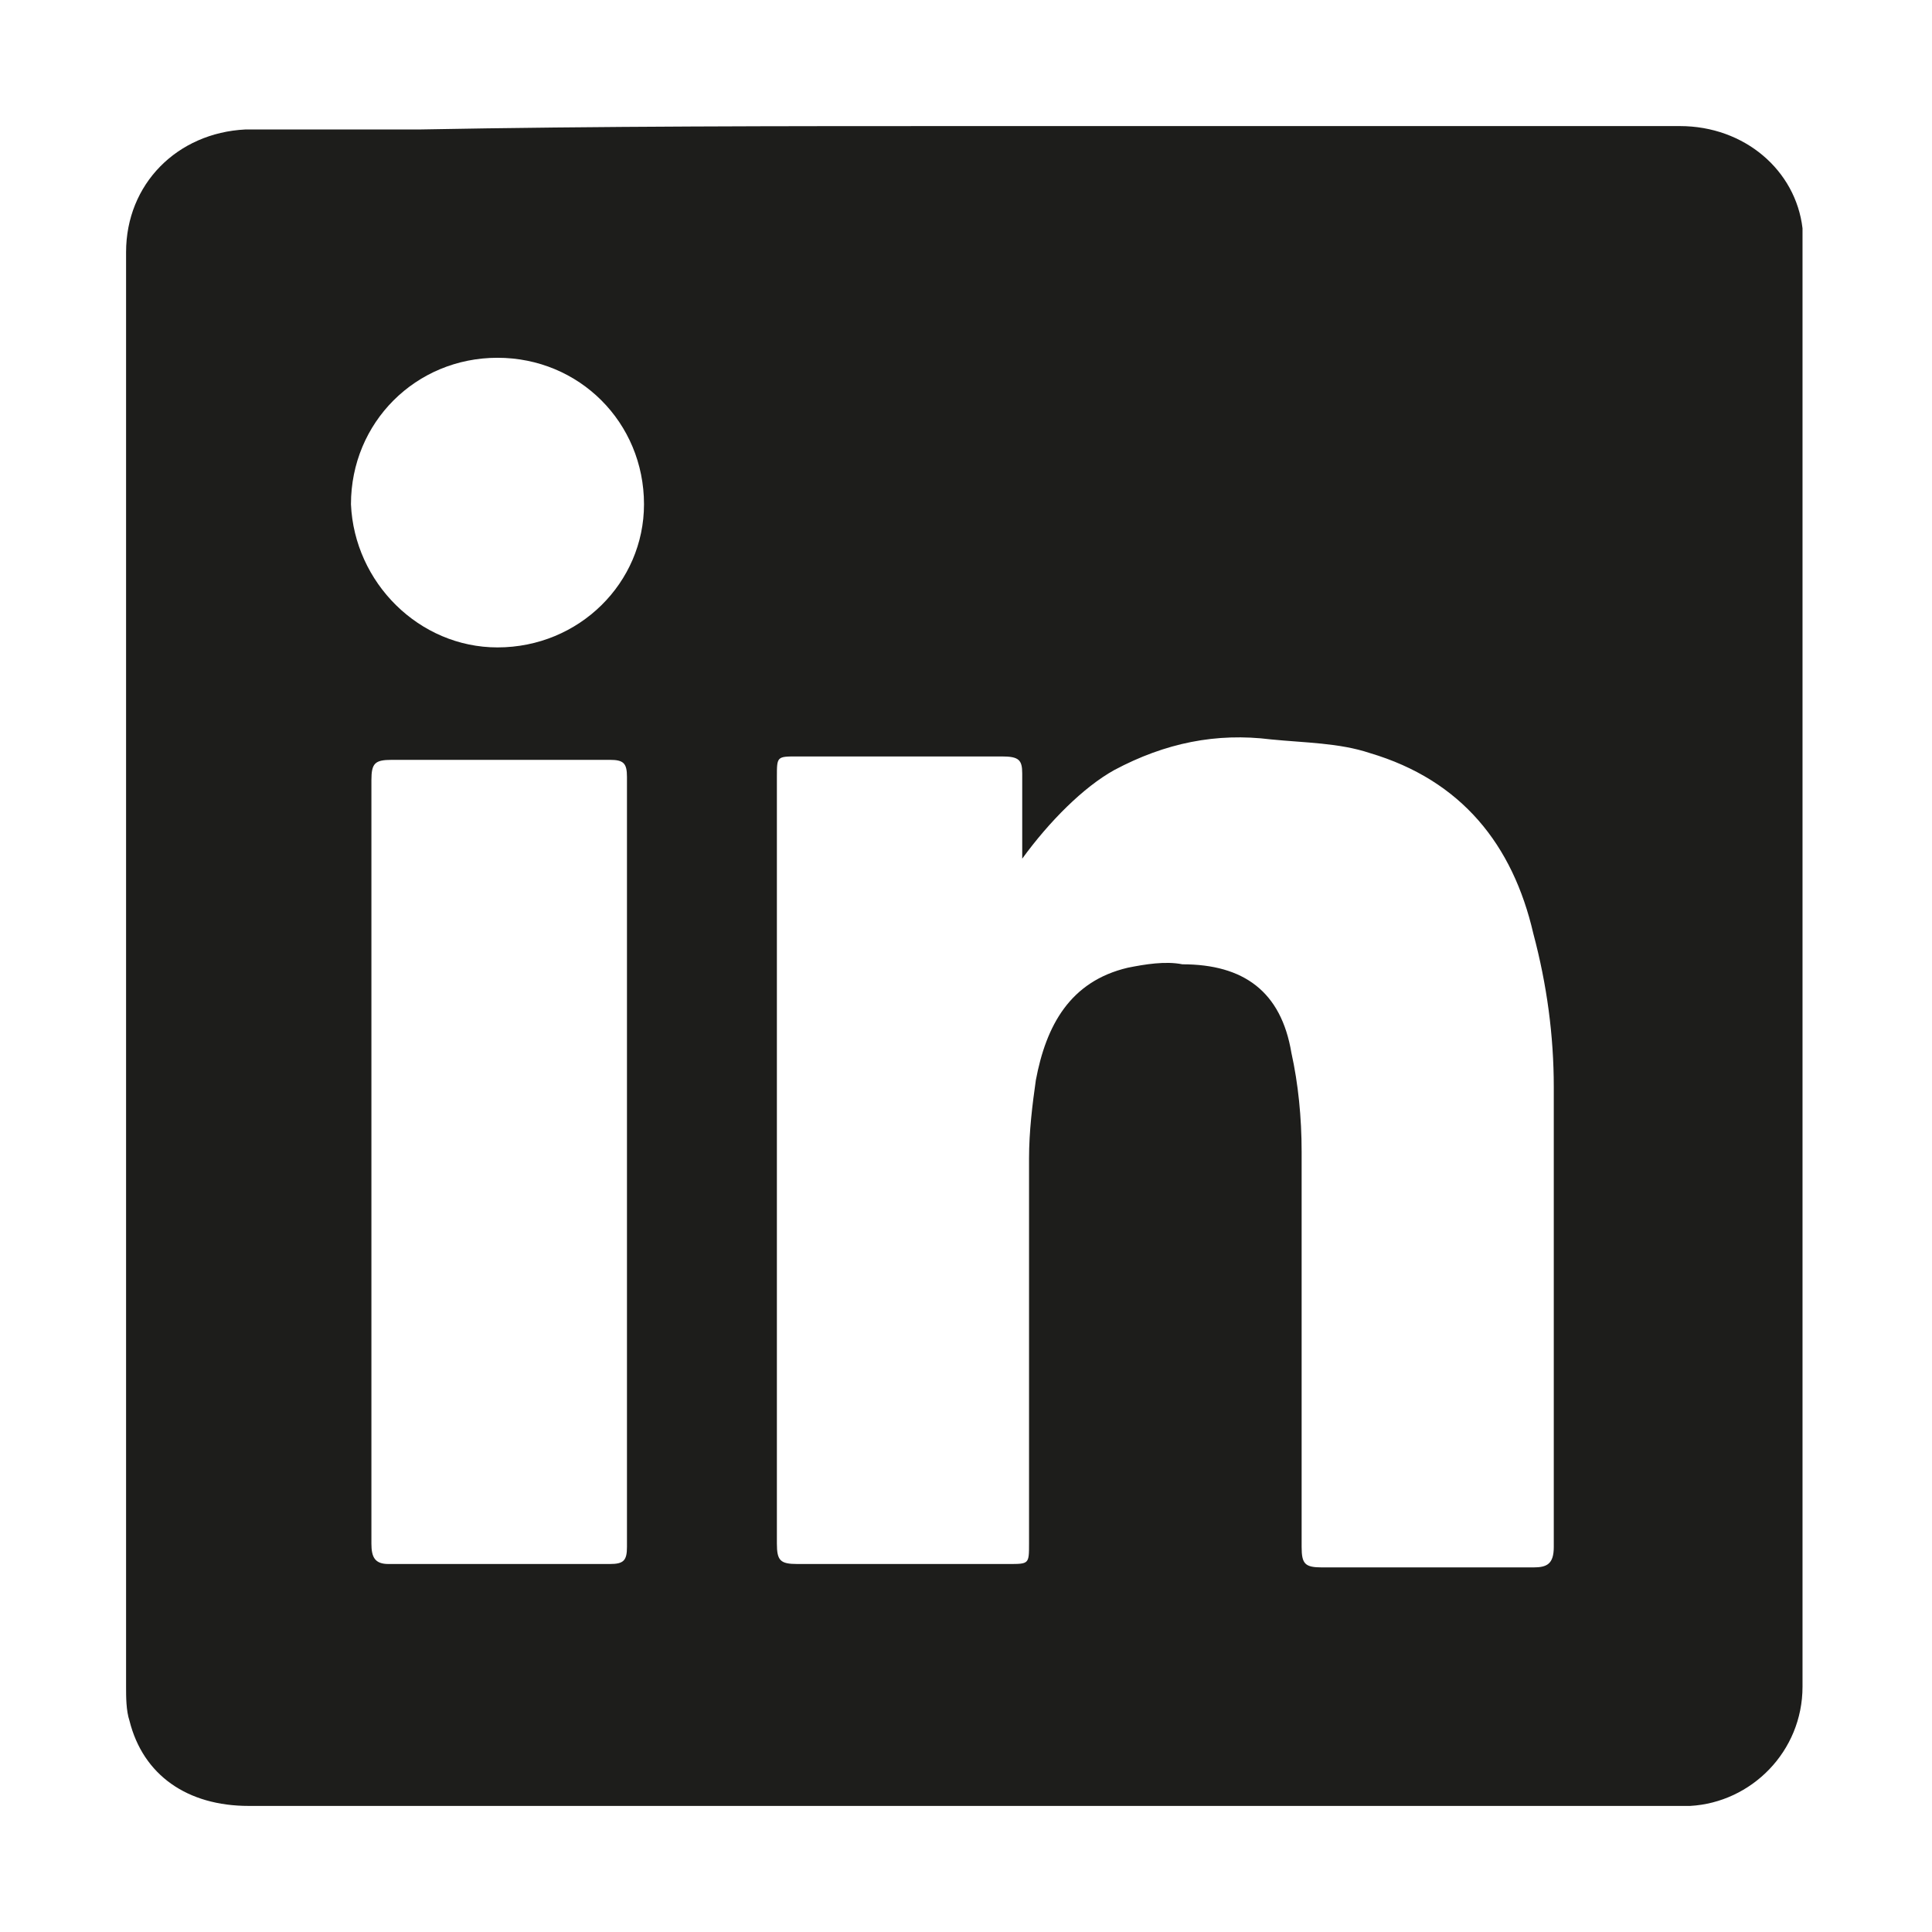
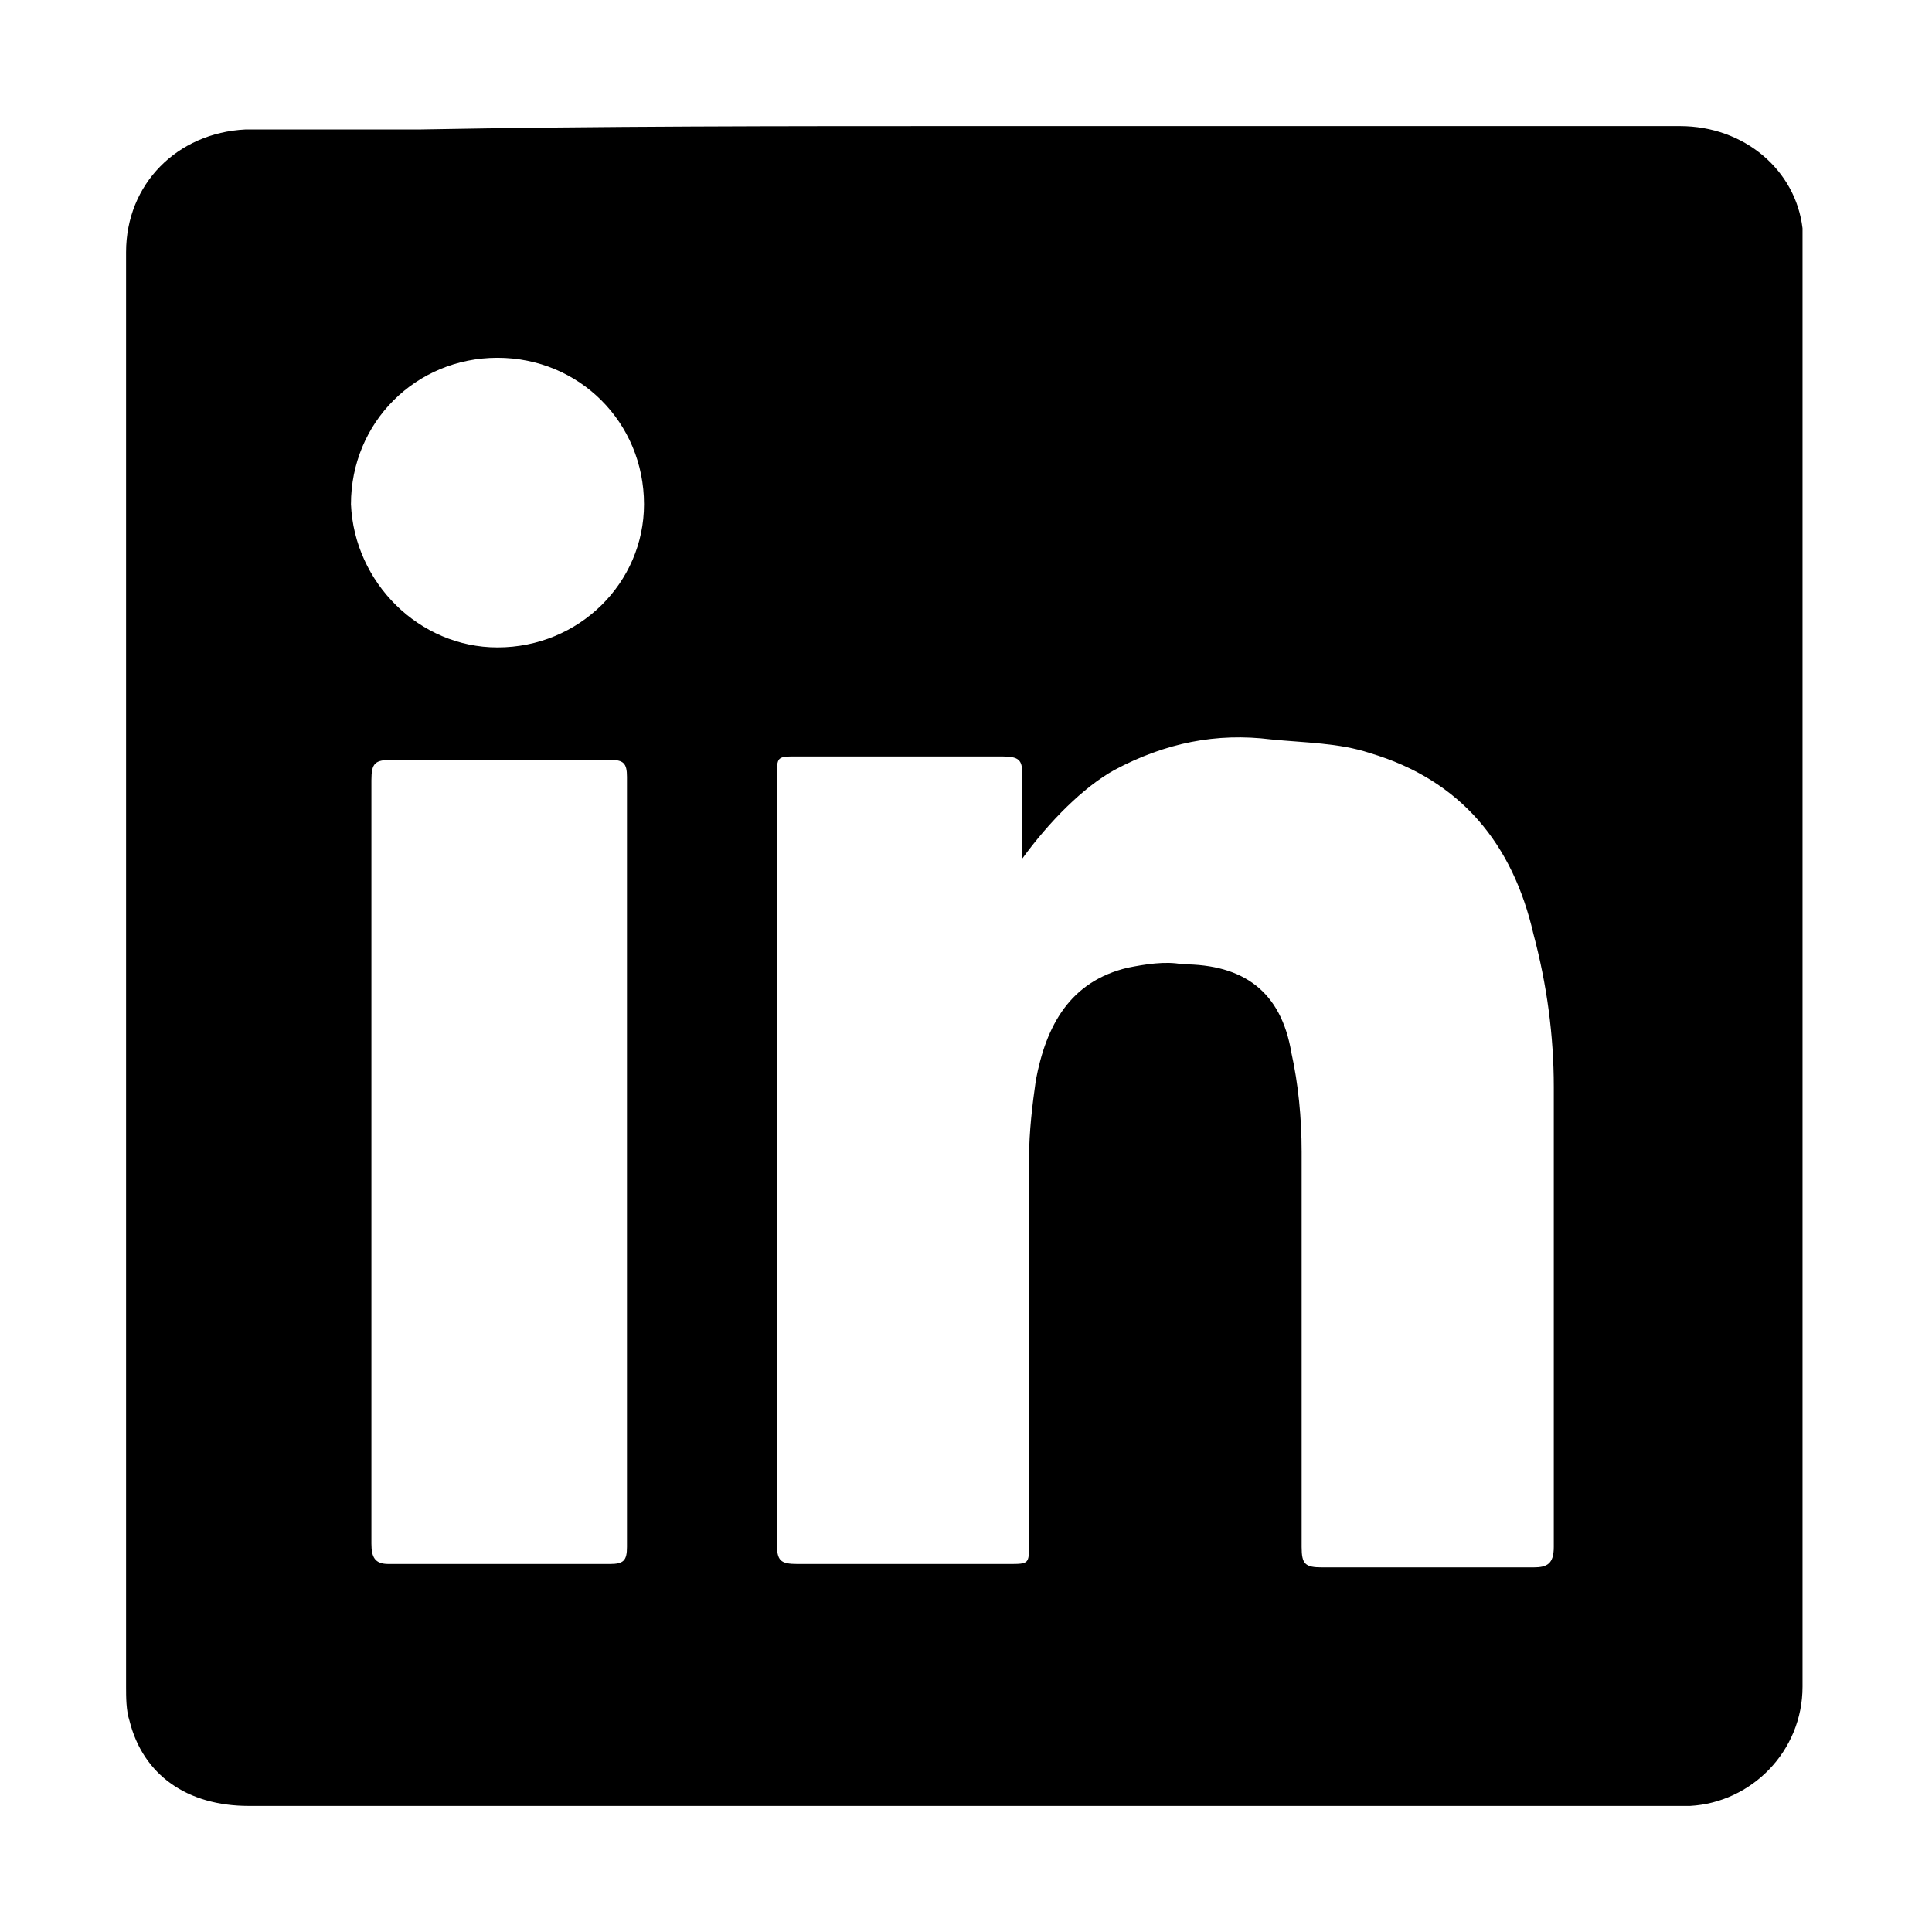
- <svg xmlns="http://www.w3.org/2000/svg" version="1.1" id="Laag_1" x="0px" y="0px" viewBox="0 0 56.7 56.7" style="enable-background:new 0 0 56.7 56.7;" xml:space="preserve">
-   <style type="text/css">
- 	.st0{fill:#1D1D1B;}
- </style>
-   <g>
-     <g>
-       <path class="st0" d="M28.3,3.7c7,0,14,0,21,0c1.9,0,3.4,1.3,3.6,3c0,0.2,0,0.4,0,0.5c0,14.1,0,28.2,0,42.3c0,1.9-1.5,3.4-3.3,3.5    c-0.1,0-0.2,0-0.4,0c-14,0-27.9,0-41.9,0c-1.8,0-3.1-0.9-3.5-2.5c-0.1-0.3-0.1-0.7-0.1-1c0-14,0-28.1,0-42.1c0-2,1.5-3.5,3.5-3.6    c1.7,0,3.4,0,5.1,0C17.6,3.7,23,3.7,28.3,3.7z M30,25.2c0-0.8,0-1.7,0-2.5c0-0.4-0.1-0.5-0.6-0.5c-2,0-4,0-6,0    c-0.6,0-0.6,0-0.6,0.6c0,7.5,0,15,0,22.5c0,0.5,0.1,0.6,0.6,0.6c2.1,0,4.2,0,6.2,0c0.6,0,0.6,0,0.6-0.6c0-3.8,0-7.5,0-11.3    c0-0.8,0.1-1.6,0.2-2.3c0.3-1.6,1-2.9,2.7-3.3c0.5-0.1,1.1-0.2,1.6-0.1c1.8,0,2.9,0.8,3.2,2.6c0.2,0.9,0.3,1.9,0.3,2.9    c0,3.9,0,7.7,0,11.6c0,0.5,0.1,0.6,0.6,0.6c2.1,0,4.2,0,6.2,0c0.4,0,0.6-0.1,0.6-0.6c0-4.5,0-9,0-13.5c0-1.5-0.2-3-0.6-4.5    c-0.6-2.6-2.1-4.5-4.8-5.3c-0.9-0.3-1.9-0.3-2.9-0.4c-1.6-0.2-3.1,0.1-4.6,0.9C31.8,23.1,30.8,24.1,30,25.2z M10.9,34    c0,3.8,0,7.5,0,11.3c0,0.4,0.1,0.6,0.5,0.6c2.2,0,4.3,0,6.5,0c0.4,0,0.5-0.1,0.5-0.5c0-7.5,0-15.1,0-22.6c0-0.4-0.1-0.5-0.5-0.5    c-2.1,0-4.2,0-6.4,0c-0.5,0-0.6,0.1-0.6,0.6C10.9,26.5,10.9,30.2,10.9,34z M14.6,19c2.4,0,4.3-1.9,4.3-4.2c0-2.4-1.9-4.3-4.3-4.3    c-2.4,0-4.3,1.9-4.3,4.3C10.4,17.1,12.3,19,14.6,19z" />
-     </g>
-   </g>
+ <svg xmlns="http://www.w3.org/2000/svg" enable-background="new 0 0 56.7 56.7" version="1.1" viewBox="0 0 56.7 56.7" xml:space="preserve">
+   <path d="m28.3 3.7h21c1.9 0 3.4 1.3 3.6 3v0.5 42.3c0 1.9-1.5 3.4-3.3 3.5h-0.4-41.9c-1.8 0-3.1-0.9-3.5-2.5-0.1-0.3-0.1-0.7-0.1-1v-42.1c0-2 1.5-3.5 3.5-3.6h5.1c5.3-0.1 10.7-0.1 16-0.1zm1.7 21.5v-2.5c0-0.4-0.1-0.5-0.6-0.5h-6c-0.6 0-0.6 0-0.6 0.6v22.5c0 0.5 0.1 0.6 0.6 0.6h6.2c0.6 0 0.6 0 0.6-0.6v-11.3c0-0.8 0.1-1.6 0.2-2.3 0.3-1.6 1-2.9 2.7-3.3 0.5-0.1 1.1-0.2 1.6-0.1 1.8 0 2.9 0.8 3.2 2.6 0.2 0.9 0.3 1.9 0.3 2.9v11.6c0 0.5 0.1 0.6 0.6 0.6h6.2c0.4 0 0.6-0.1 0.6-0.6v-13.5c0-1.5-0.2-3-0.6-4.5-0.6-2.6-2.1-4.5-4.8-5.3-0.9-0.3-1.9-0.3-2.9-0.4-1.6-0.2-3.1 0.1-4.6 0.9-0.9 0.5-1.9 1.5-2.7 2.6zm-19.1 8.8v11.3c0 0.4 0.1 0.6 0.5 0.6h6.5c0.4 0 0.5-0.1 0.5-0.5v-22.6c0-0.4-0.1-0.5-0.5-0.5h-6.4c-0.5 0-0.6 0.1-0.6 0.6v11.1zm3.7-15c2.4 0 4.3-1.9 4.3-4.2 0-2.4-1.9-4.3-4.3-4.3s-4.3 1.9-4.3 4.3c0.1 2.3 2 4.2 4.3 4.2z" />
</svg>
